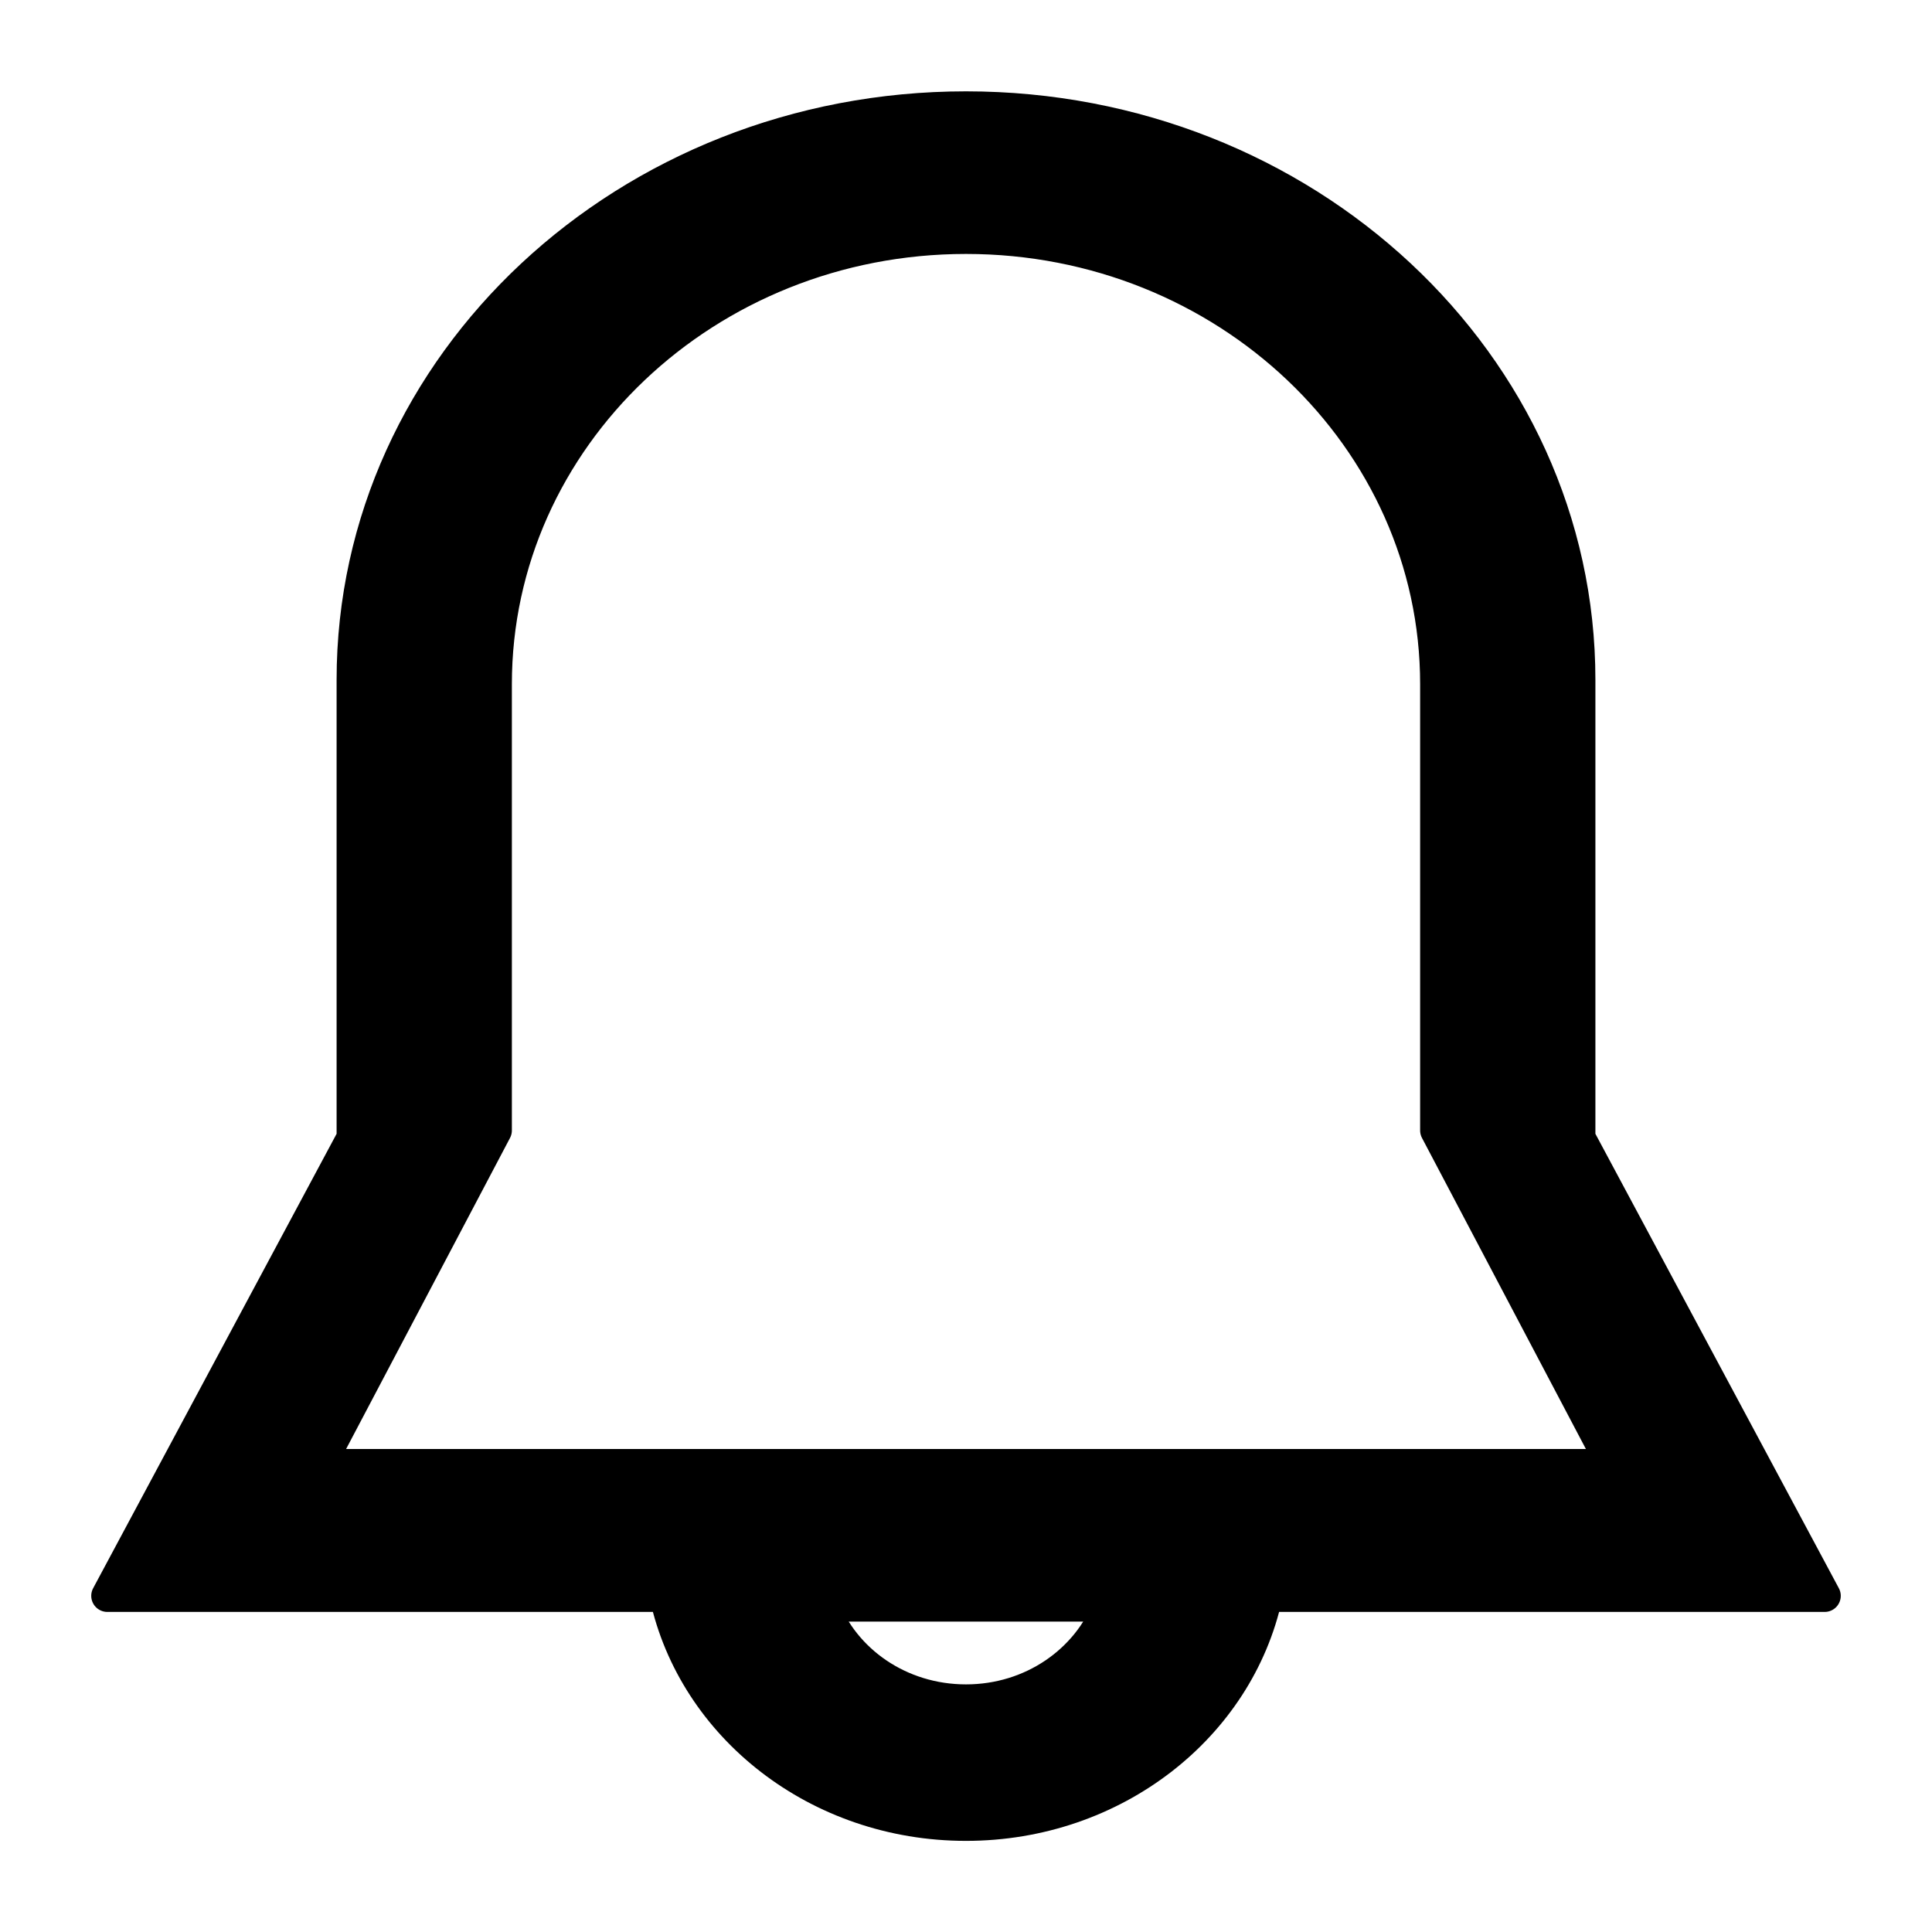
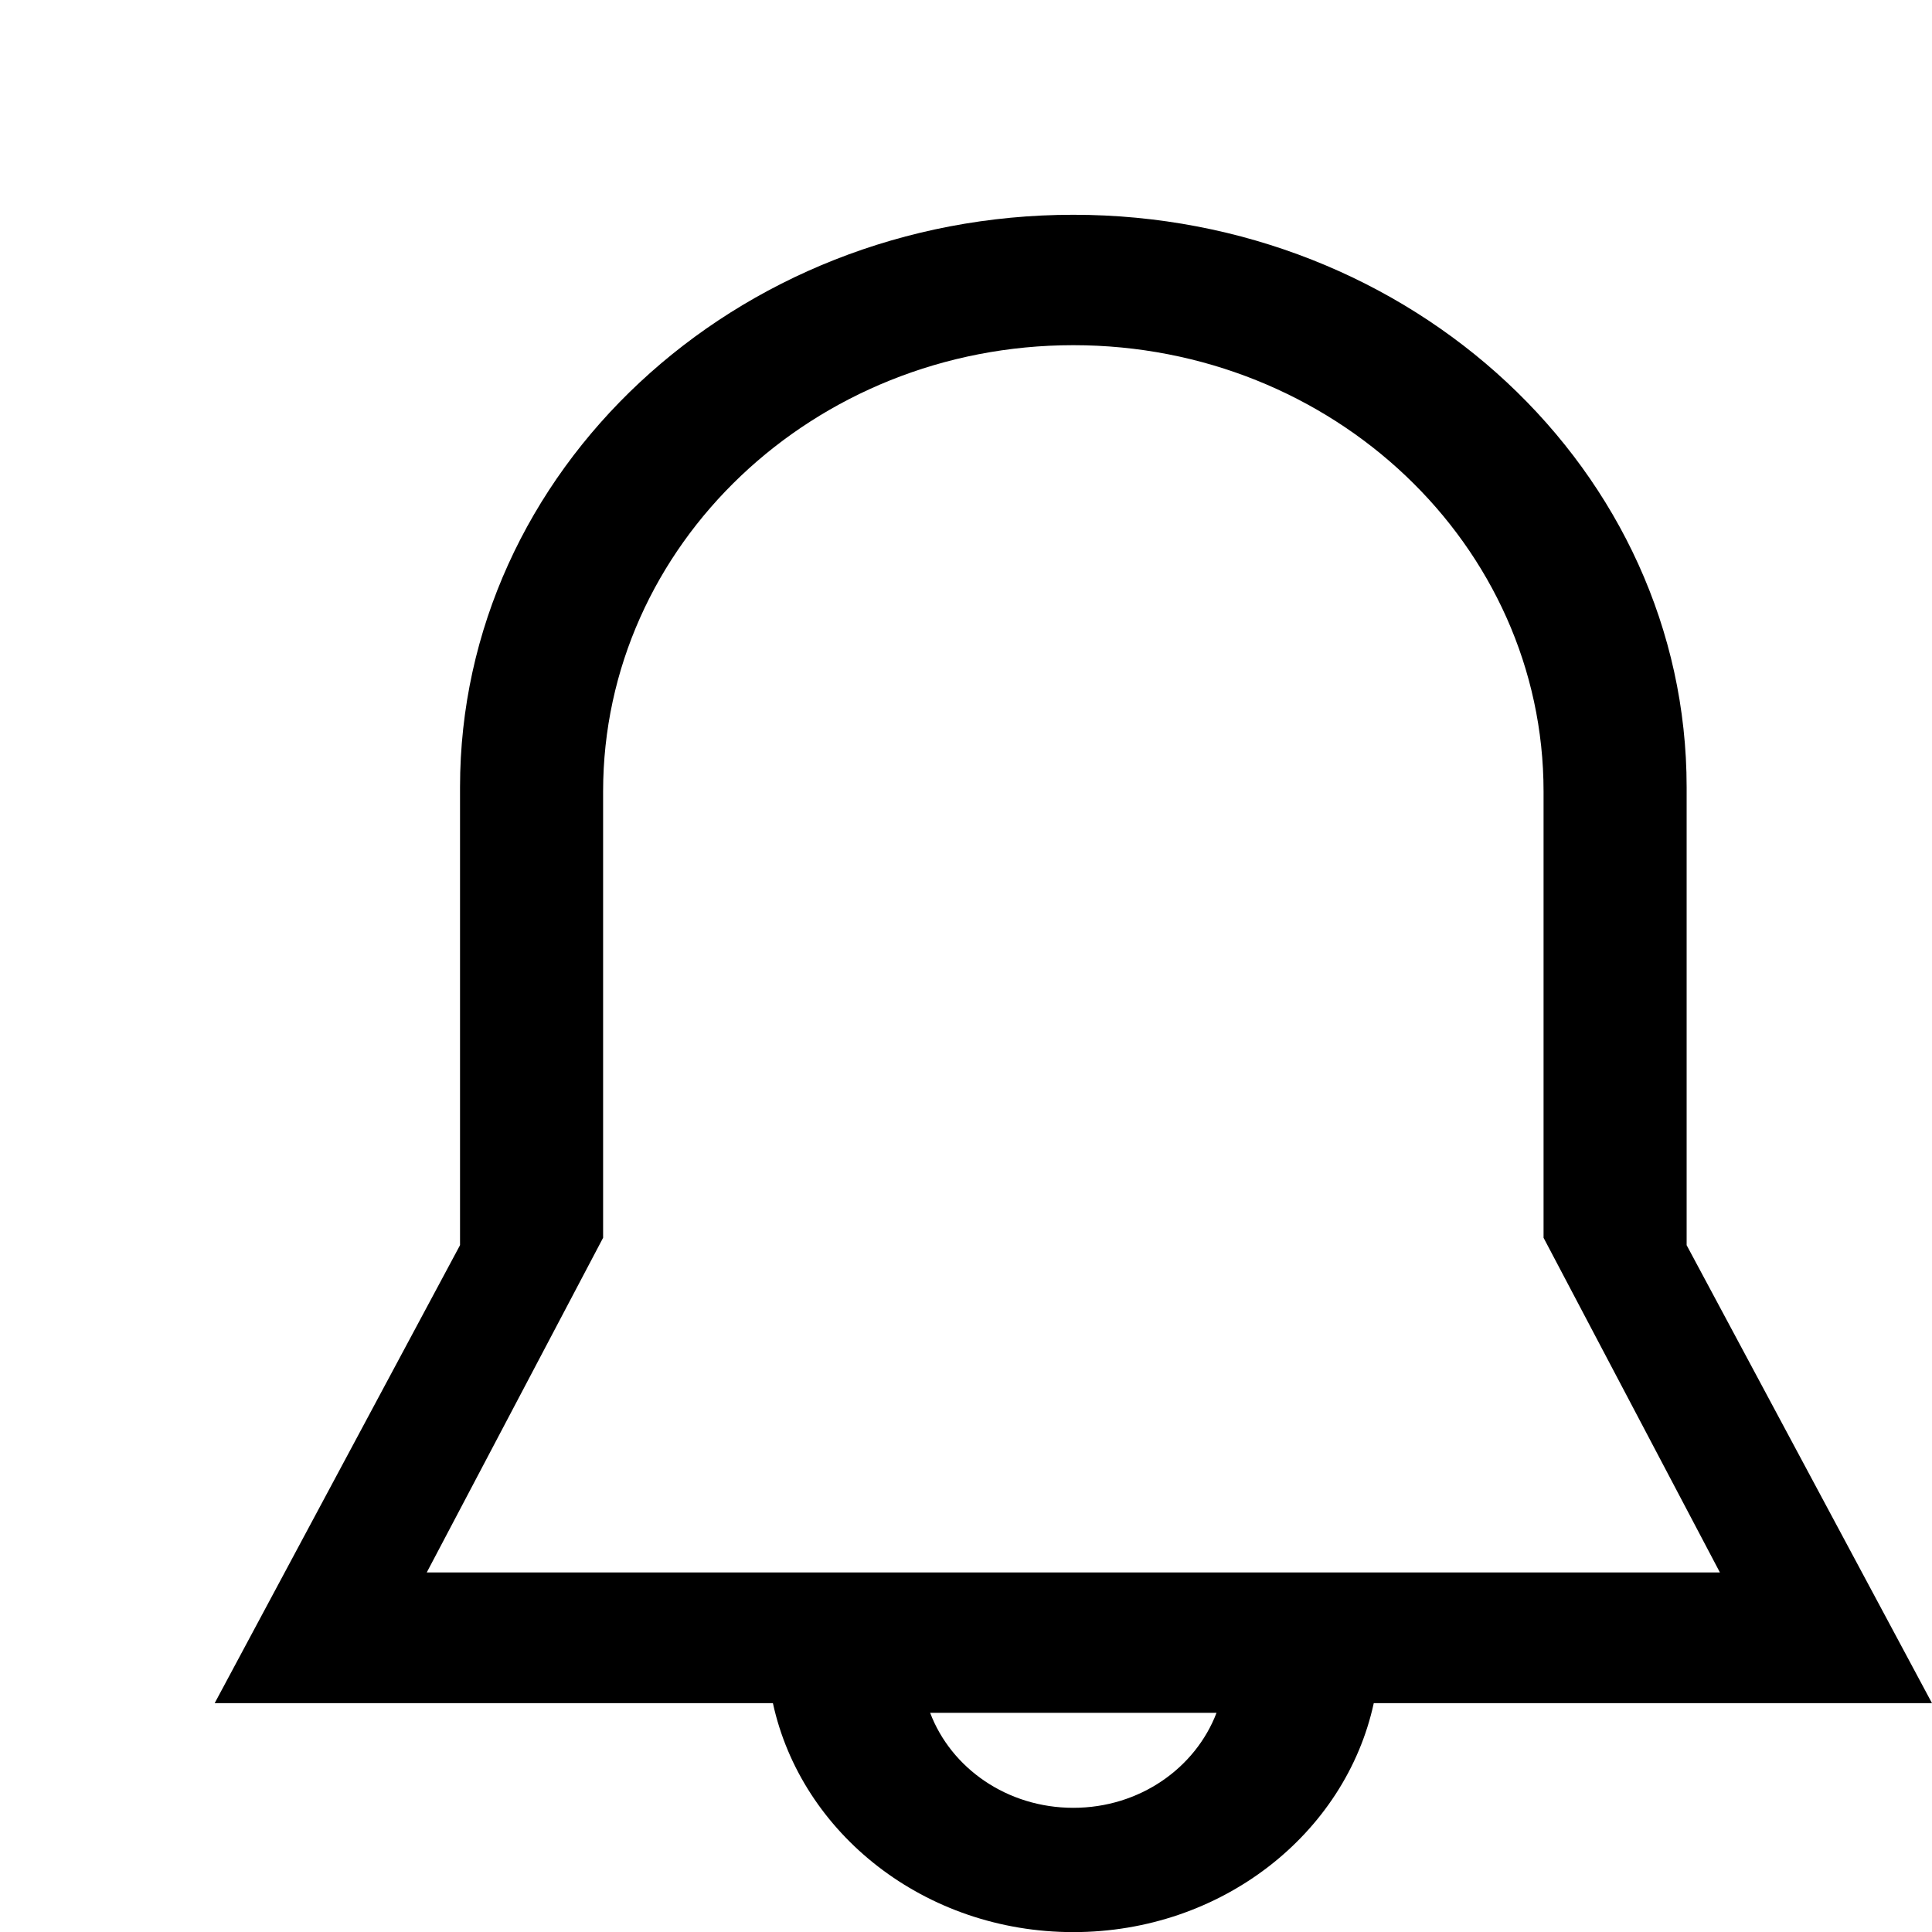
<svg xmlns="http://www.w3.org/2000/svg" version="1.1" viewBox="0 0 18 18">
-   <g fill="none" fill-rule="evenodd">
-     <g transform="translate(-258 -19)">
-       <g transform="translate(257 18)">
-         <g transform="translate(2 2)" fill="currentColor" stroke="currentColor" stroke-linecap="round" stroke-linejoin="round">
-           <path d="m3.619 9.532v-4.158c0-2.296 1.962-4.158 4.381-4.158 2.419 0 4.381 1.862 4.381 4.158v4.158l1.643 3.118h-12.048l1.643-3.118zm3.046 4.426h2.669c-0.196 0.514-0.716 0.885-1.334 0.885s-1.139-0.37-1.334-0.885zm7.049-8.624c0-2.945-2.559-5.333-5.714-5.333-3.155 0-5.714 2.388-5.714 5.333v4.267l-2.286 4.267h5.201c0.265 1.217 1.417 2.133 2.799 2.133s2.535-0.916 2.799-2.133h5.201l-2.286-4.267v-4.267z" fill-rule="nonzero" stroke-width=".3" />
-         </g>
-       </g>
-     </g>
+   <g transform="translate(2 2)" stroke="none" fill="currentColor">
+     <path d="m3.619 9.532v-4.158c0-2.296 1.962-4.158 4.381-4.158 2.419 0 4.381 1.862 4.381 4.158v4.158l1.643 3.118h-12.048l1.643-3.118zm3.046 4.426h2.669c-0.196 0.514-0.716 0.885-1.334 0.885s-1.139-0.37-1.334-0.885zm7.049-8.624c0-2.945-2.559-5.333-5.714-5.333-3.155 0-5.714 2.388-5.714 5.333v4.267l-2.286 4.267h5.201c0.265 1.217 1.417 2.133 2.799 2.133s2.535-0.916 2.799-2.133h5.201l-2.286-4.267v-4.267z" />
  </g>
</svg>
